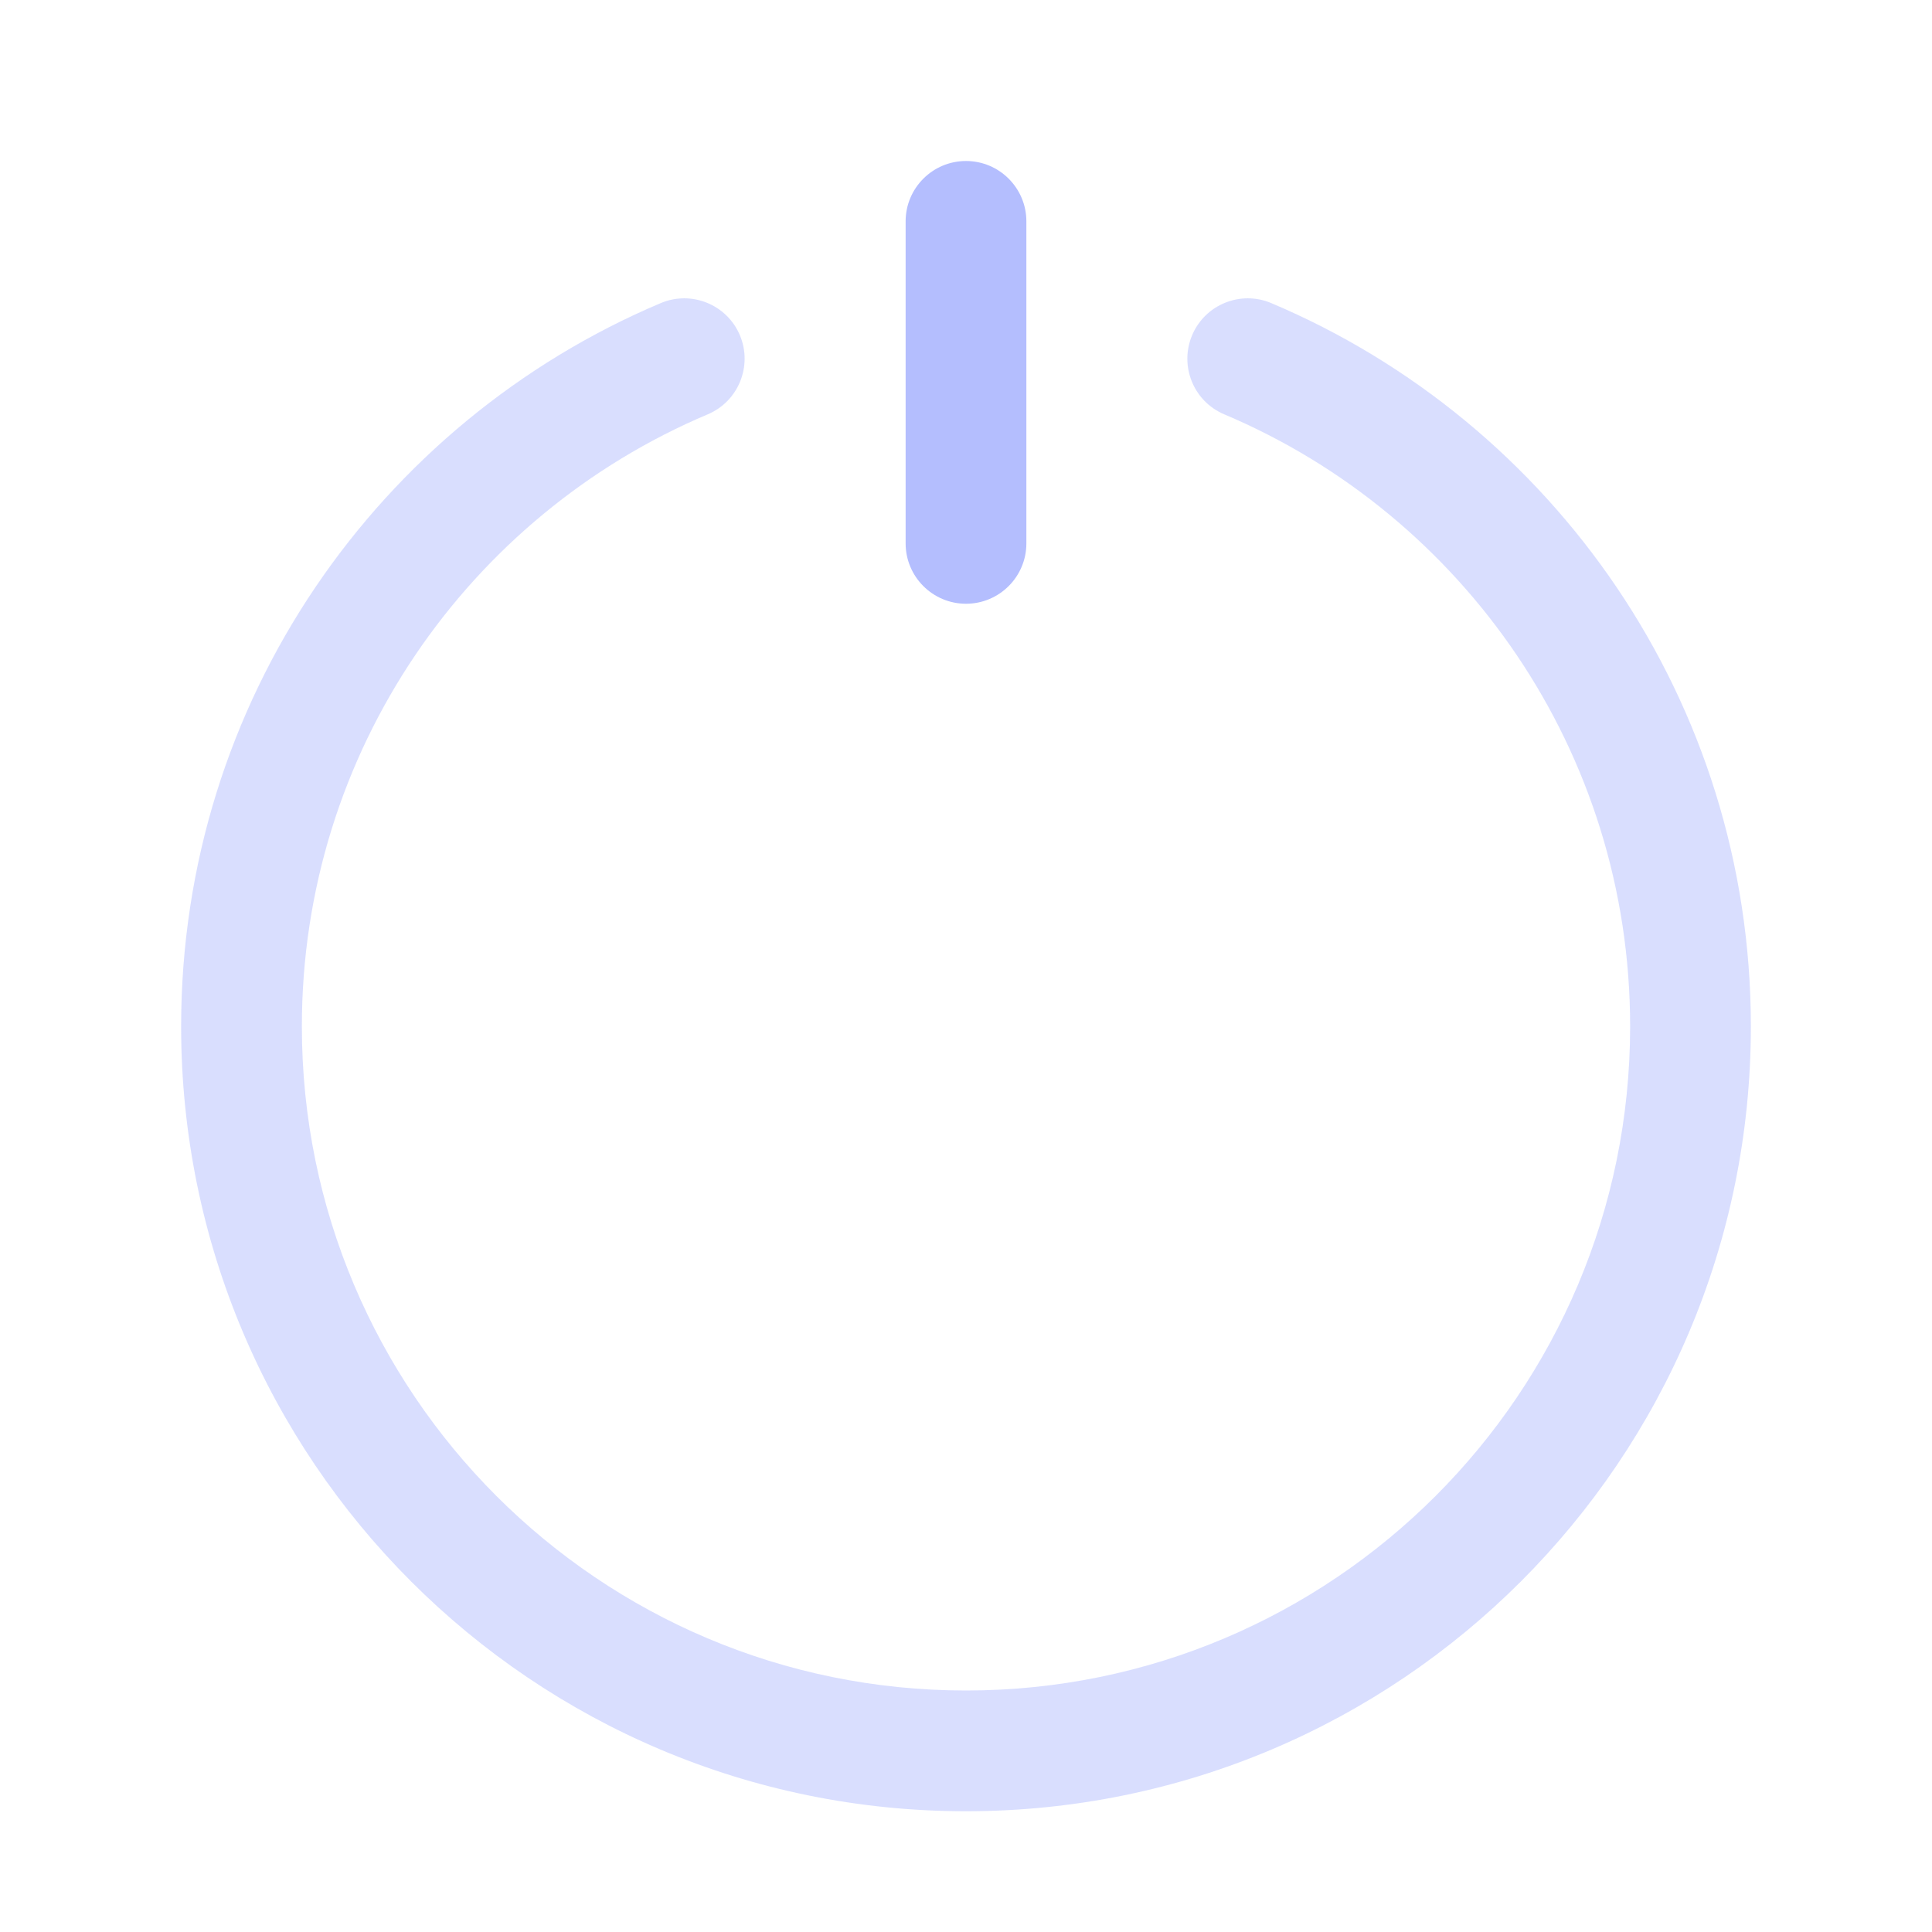
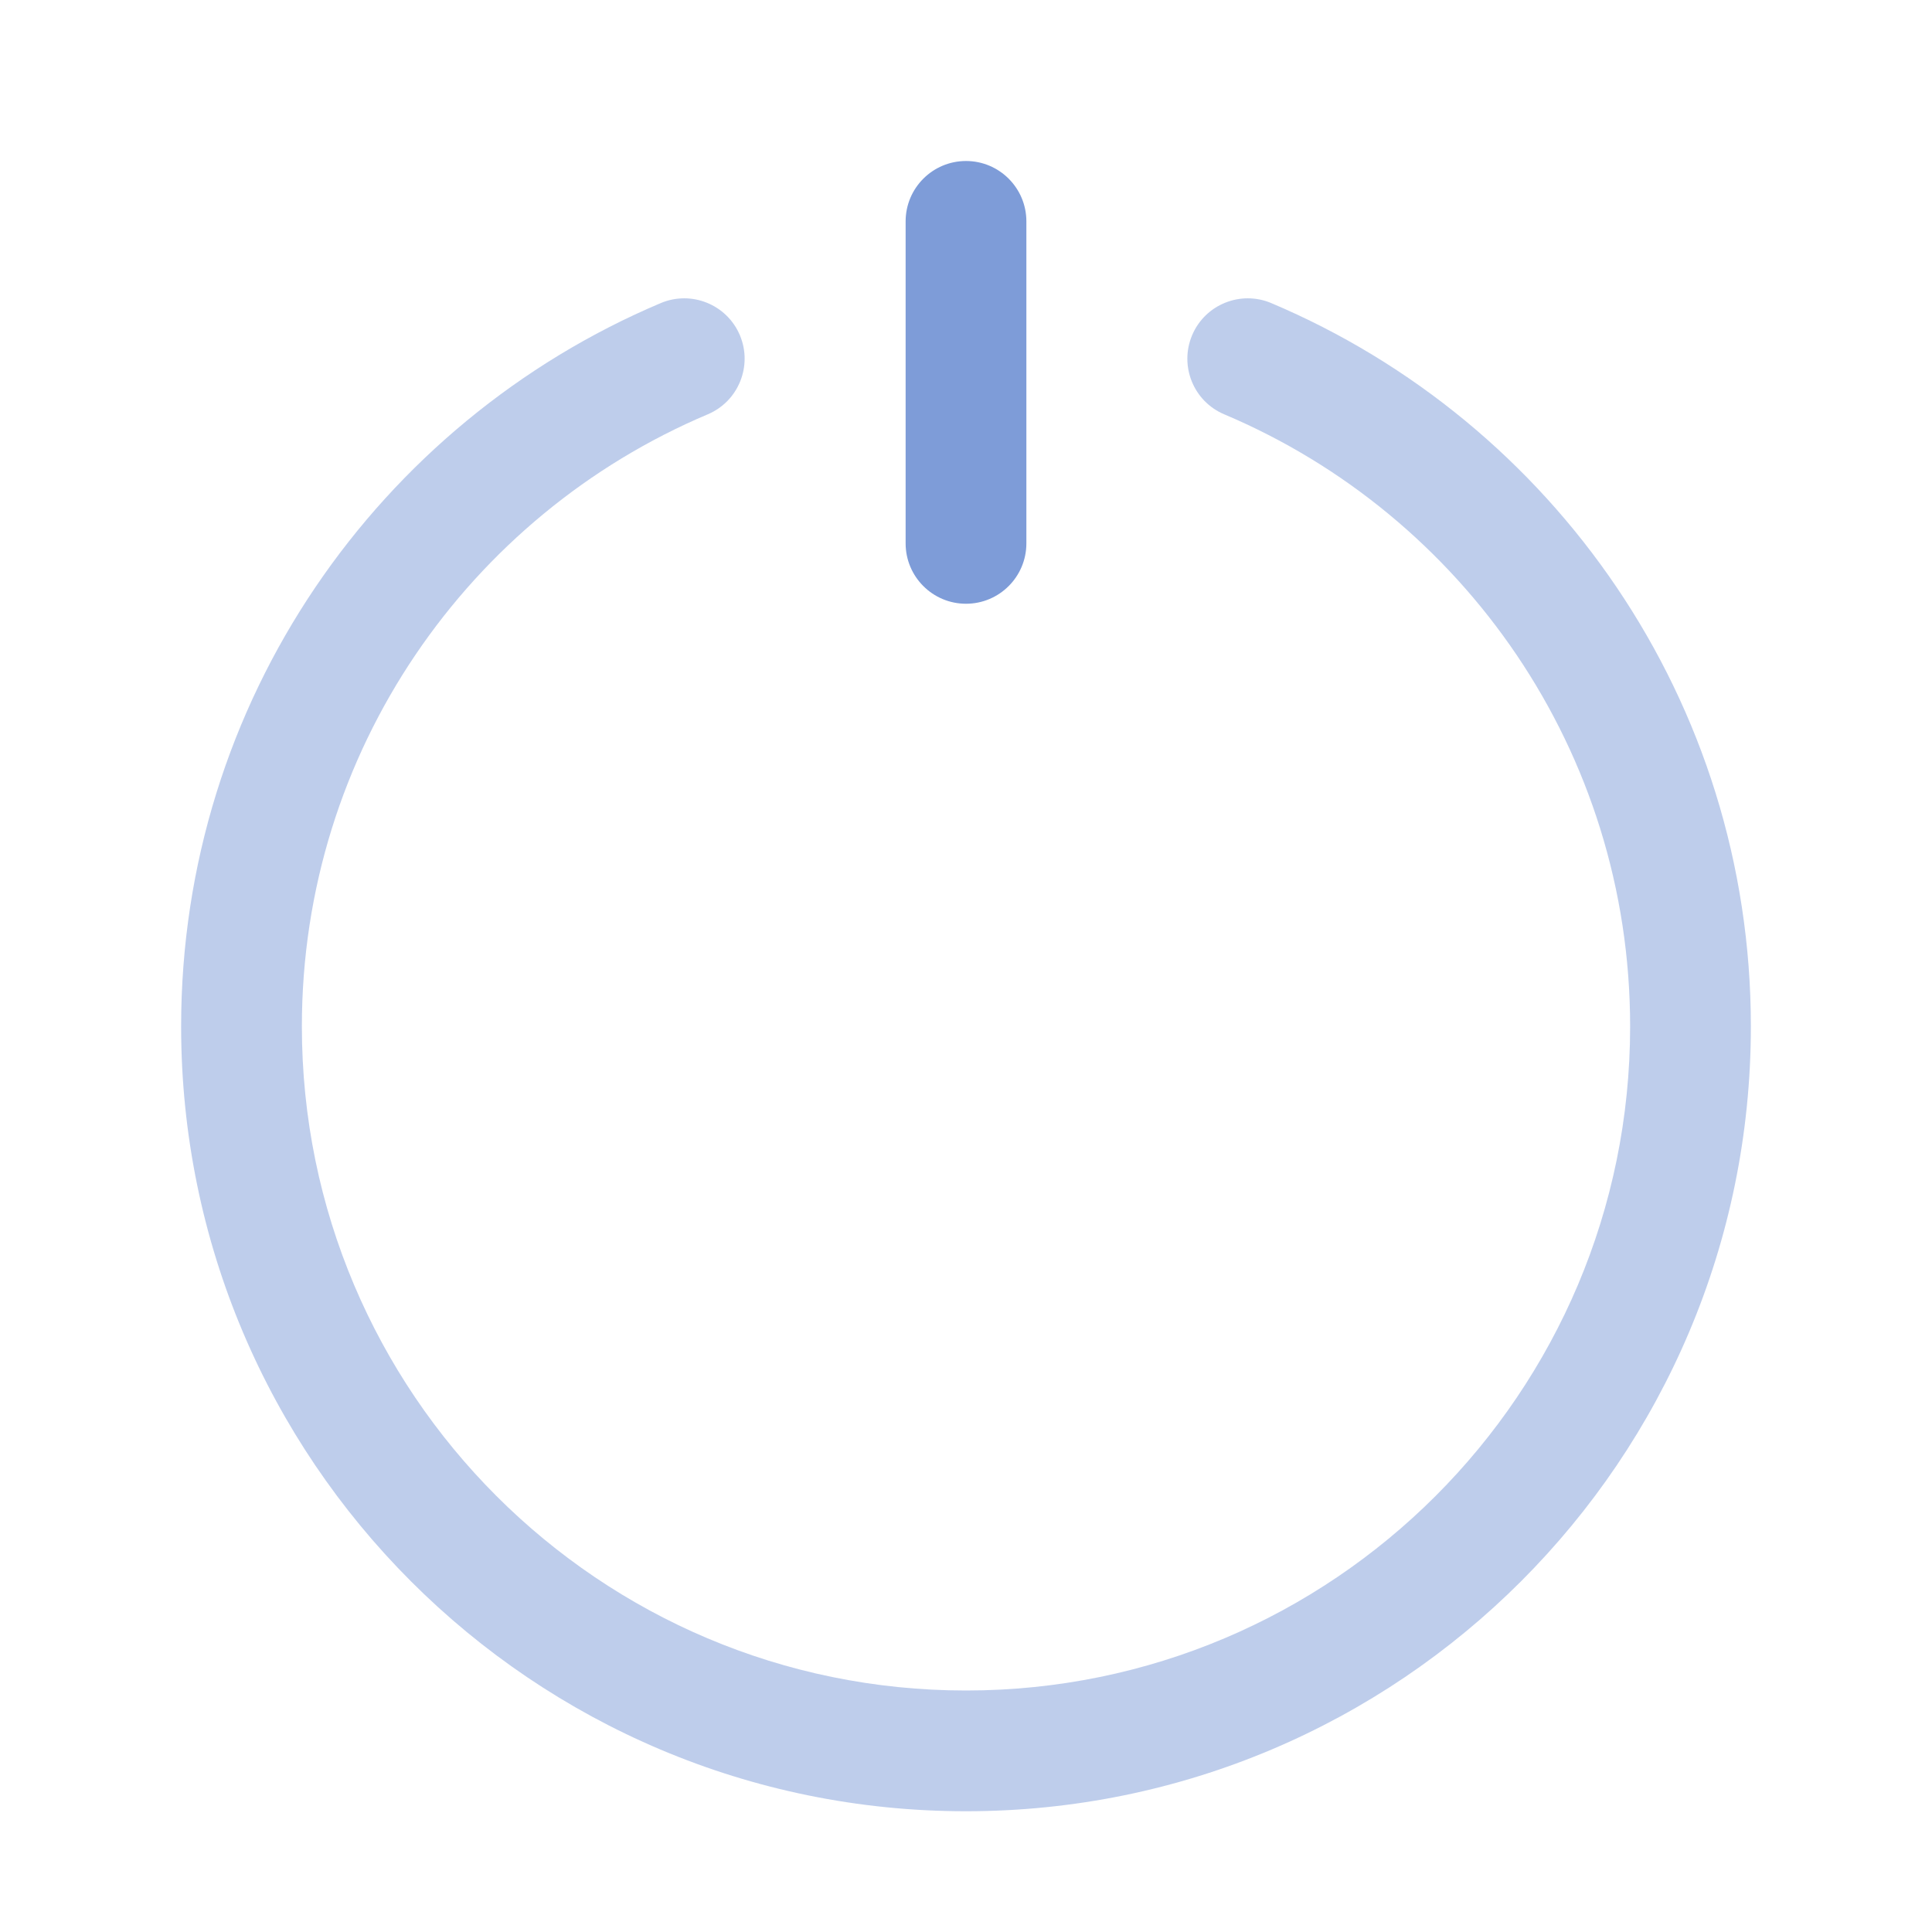
<svg xmlns="http://www.w3.org/2000/svg" width="24" height="24" viewBox="0 0 24 24" fill="none">
-   <path opacity="0.5" d="M8.792 5.147C9.173 4.986 9.352 4.546 9.191 4.164C9.03 3.783 8.59 3.604 8.208 3.765C4.708 5.244 2.25 8.709 2.25 12.75C2.25 18.135 6.615 22.5 12 22.5C17.385 22.5 21.75 18.135 21.75 12.75C21.75 8.709 19.292 5.244 15.792 3.765C15.41 3.604 14.97 3.783 14.809 4.164C14.648 4.546 14.826 4.986 15.208 5.147C18.172 6.399 20.25 9.333 20.25 12.75C20.25 17.306 16.556 21 12 21C7.444 21 3.75 17.306 3.75 12.75C3.75 9.333 5.828 6.399 8.792 5.147Z" fill="#b4befe" />
-   <path d="M12.75 2.75C12.75 2.336 12.414 2 12 2C11.586 2 11.25 2.336 11.25 2.75V6.75C11.25 7.164 11.586 7.5 12 7.5C12.414 7.5 12.75 7.164 12.75 6.75V2.75Z" fill="#b4befe" />
+   <path opacity="0.5" d="M8.792 5.147C9.173 4.986 9.352 4.546 9.191 4.164C9.03 3.783 8.59 3.604 8.208 3.765C4.708 5.244 2.25 8.709 2.25 12.75C2.25 18.135 6.615 22.5 12 22.5C17.385 22.5 21.75 18.135 21.75 12.75C21.75 8.709 19.292 5.244 15.792 3.765C15.41 3.604 14.97 3.783 14.809 4.164C14.648 4.546 14.826 4.986 15.208 5.147C18.172 6.399 20.25 9.333 20.25 12.75C20.25 17.306 16.556 21 12 21C7.444 21 3.75 17.306 3.75 12.75C3.75 9.333 5.828 6.399 8.792 5.147Z" fill="#7e9cd8" />
+   <path d="M12.75 2.75C12.75 2.336 12.414 2 12 2C11.586 2 11.25 2.336 11.25 2.75V6.75C11.25 7.164 11.586 7.5 12 7.5C12.414 7.5 12.75 7.164 12.75 6.75V2.75Z" fill="#7e9cd8" />
</svg>
